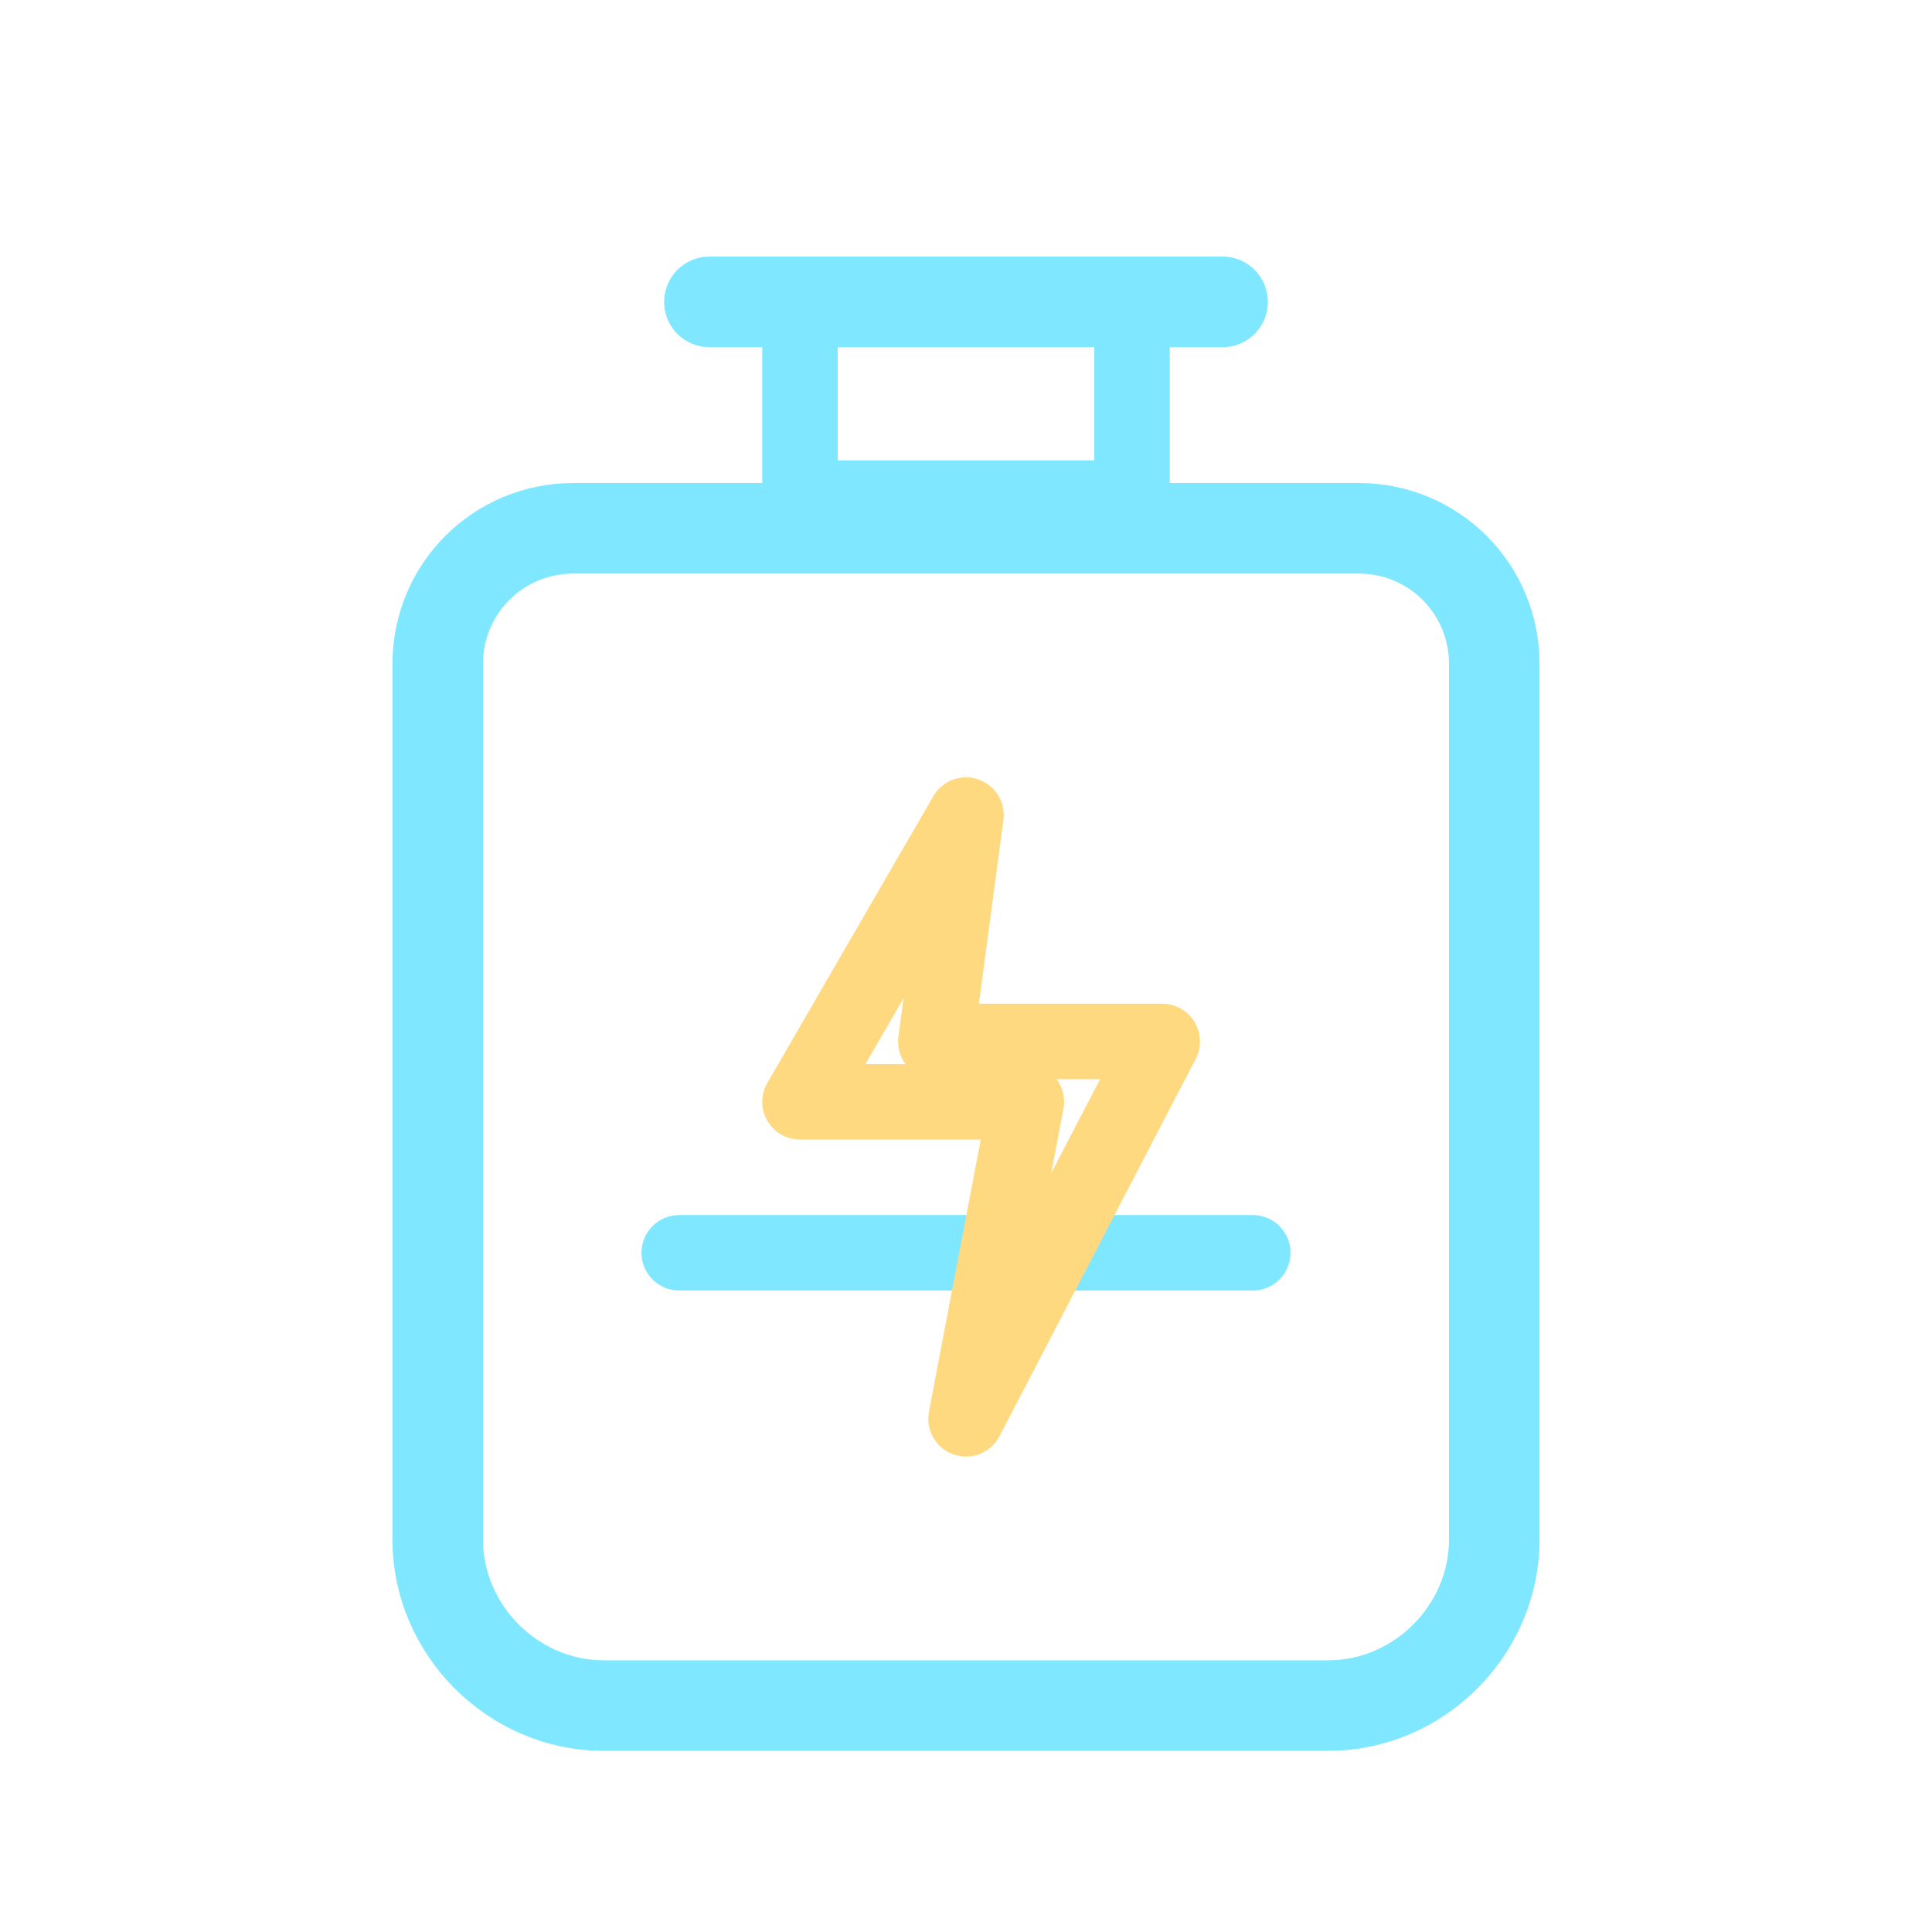
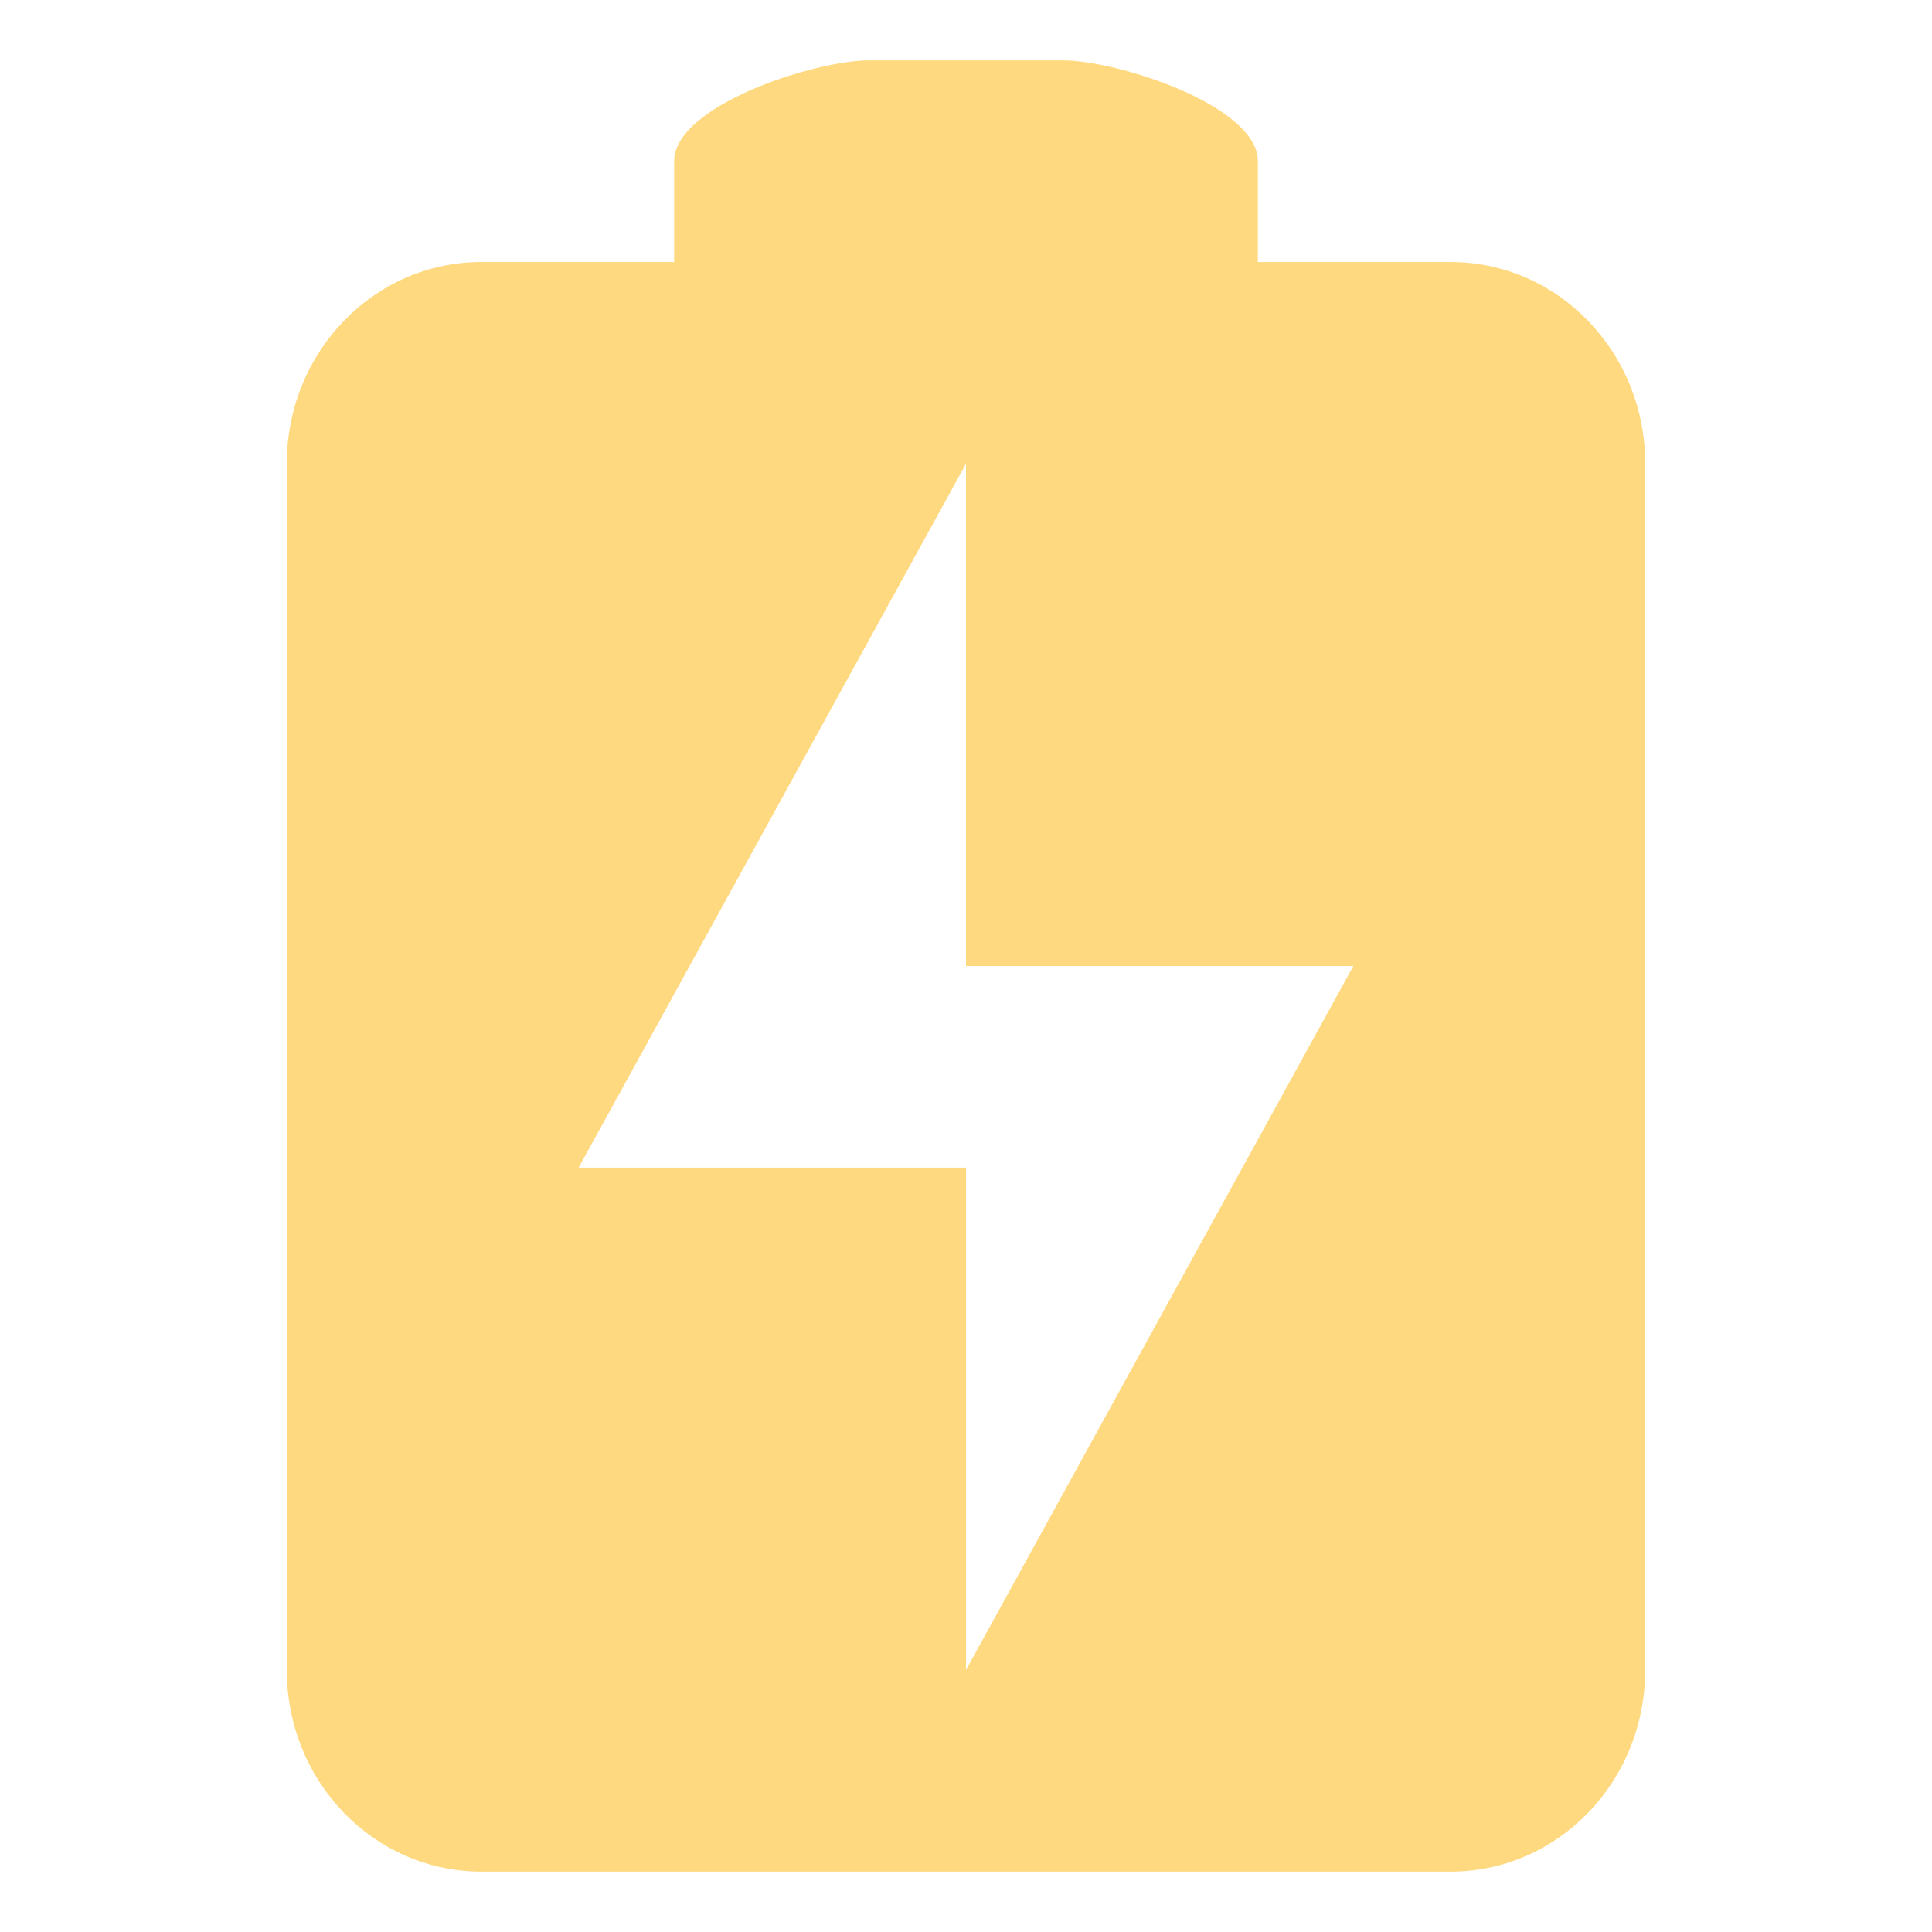
- <svg xmlns="http://www.w3.org/2000/svg" viewBox="0 0 128 128">
-   <g fill="none" stroke="#7fe7ff" stroke-linecap="round" stroke-linejoin="round">
-     <path d="M47 20h34" stroke-width="6" />
-     <path d="M53 20v13h22V20" stroke-width="5" />
-     <path d="M38 35h52c5 0 9 4 9 9v58c0 6-5 11-11 11H40c-6 0-11-5-11-11V44c0-5 4-9 9-9z" stroke-width="6" />
-     <path d="M45 83h38" stroke-width="5" />
-     <path d="M64 54 53 73h15l-4 21 13-25H62z" stroke="#ffd97f" stroke-width="5" />
-   </g>
+ <svg xmlns="http://www.w3.org/2000/svg" data-game-icons-source="sbed/battery-pack.svg" viewBox="0 0 512 512">
+   <path fill="#ffd97f" d="M230.218 16c-14.245 0-51.563 11.946-51.563 26.718v26.718h-51.093C99.072 69.436 76 93.326 76 122.874V442.56C76 472.11 99.072 496 127.563 496h256.875c28.49-.002 51.562-23.892 51.562-53.44V122.874c0-29.547-23.072-53.437-51.563-53.437h-51.093V42.718c0-14.774-37.317-26.718-51.562-26.718H230.22zM256 122.875V256h102.657L256 442.563V309.438H153.343L256 122.875z" />
</svg>
